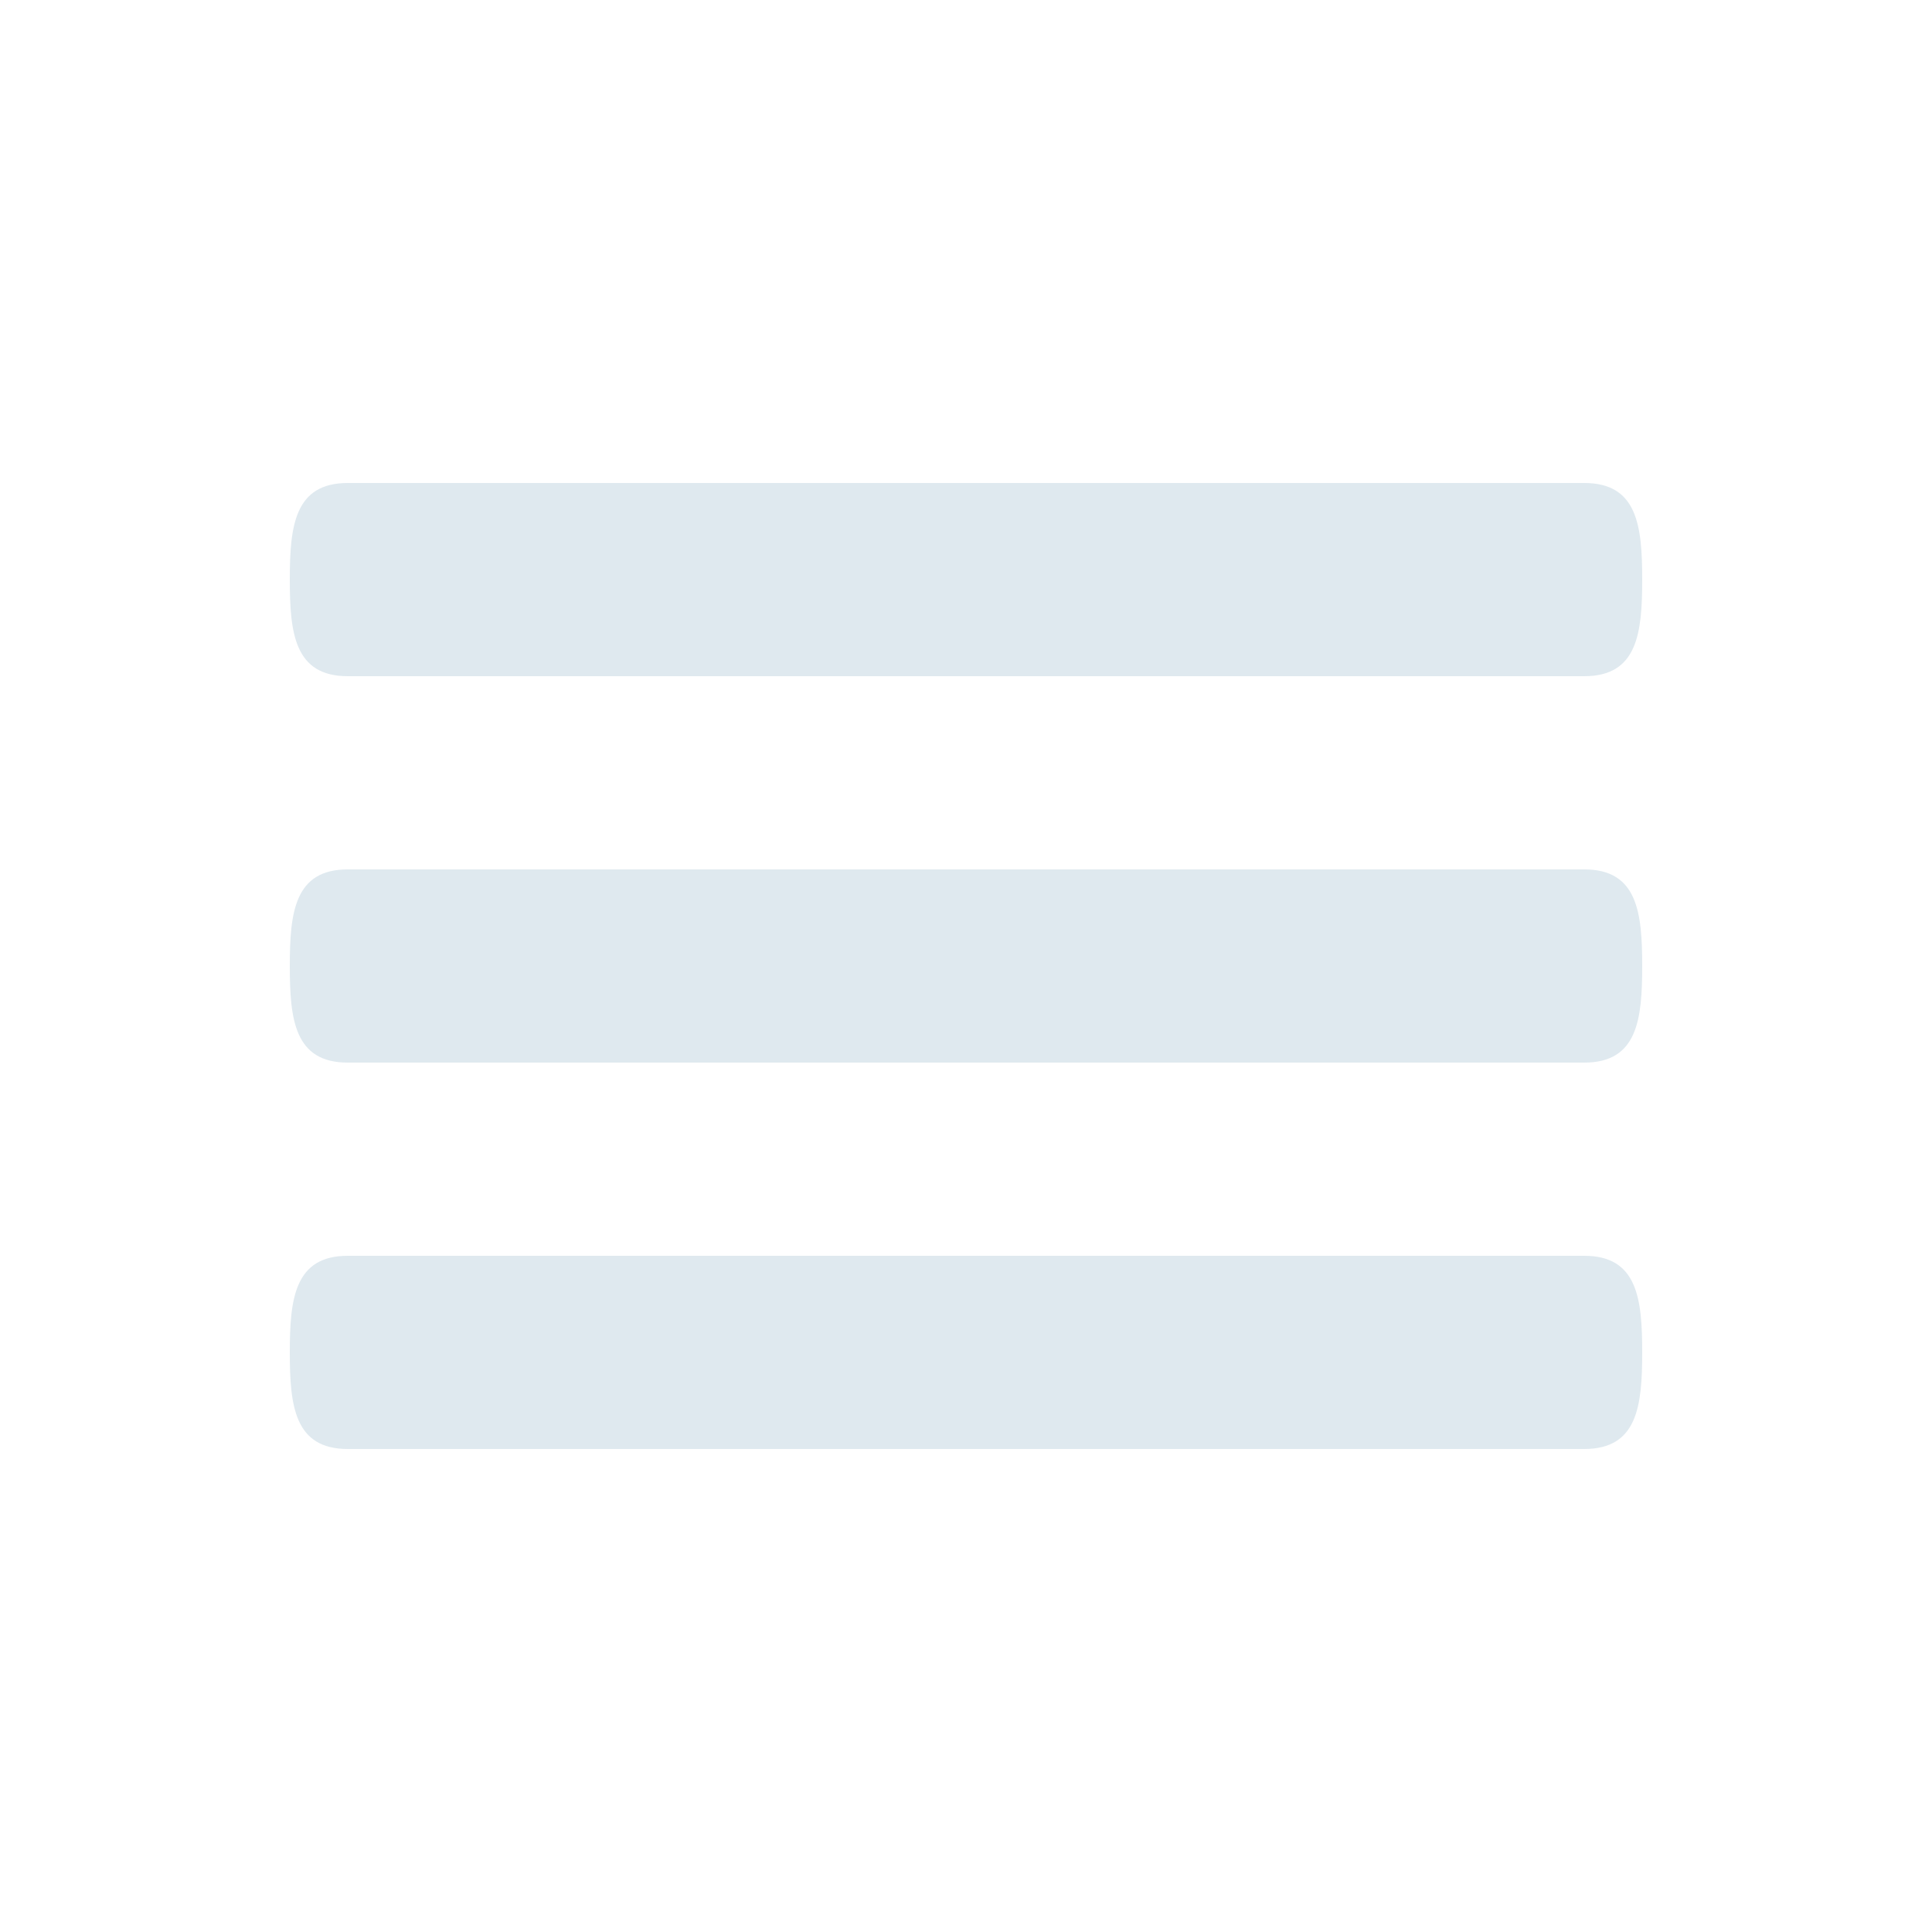
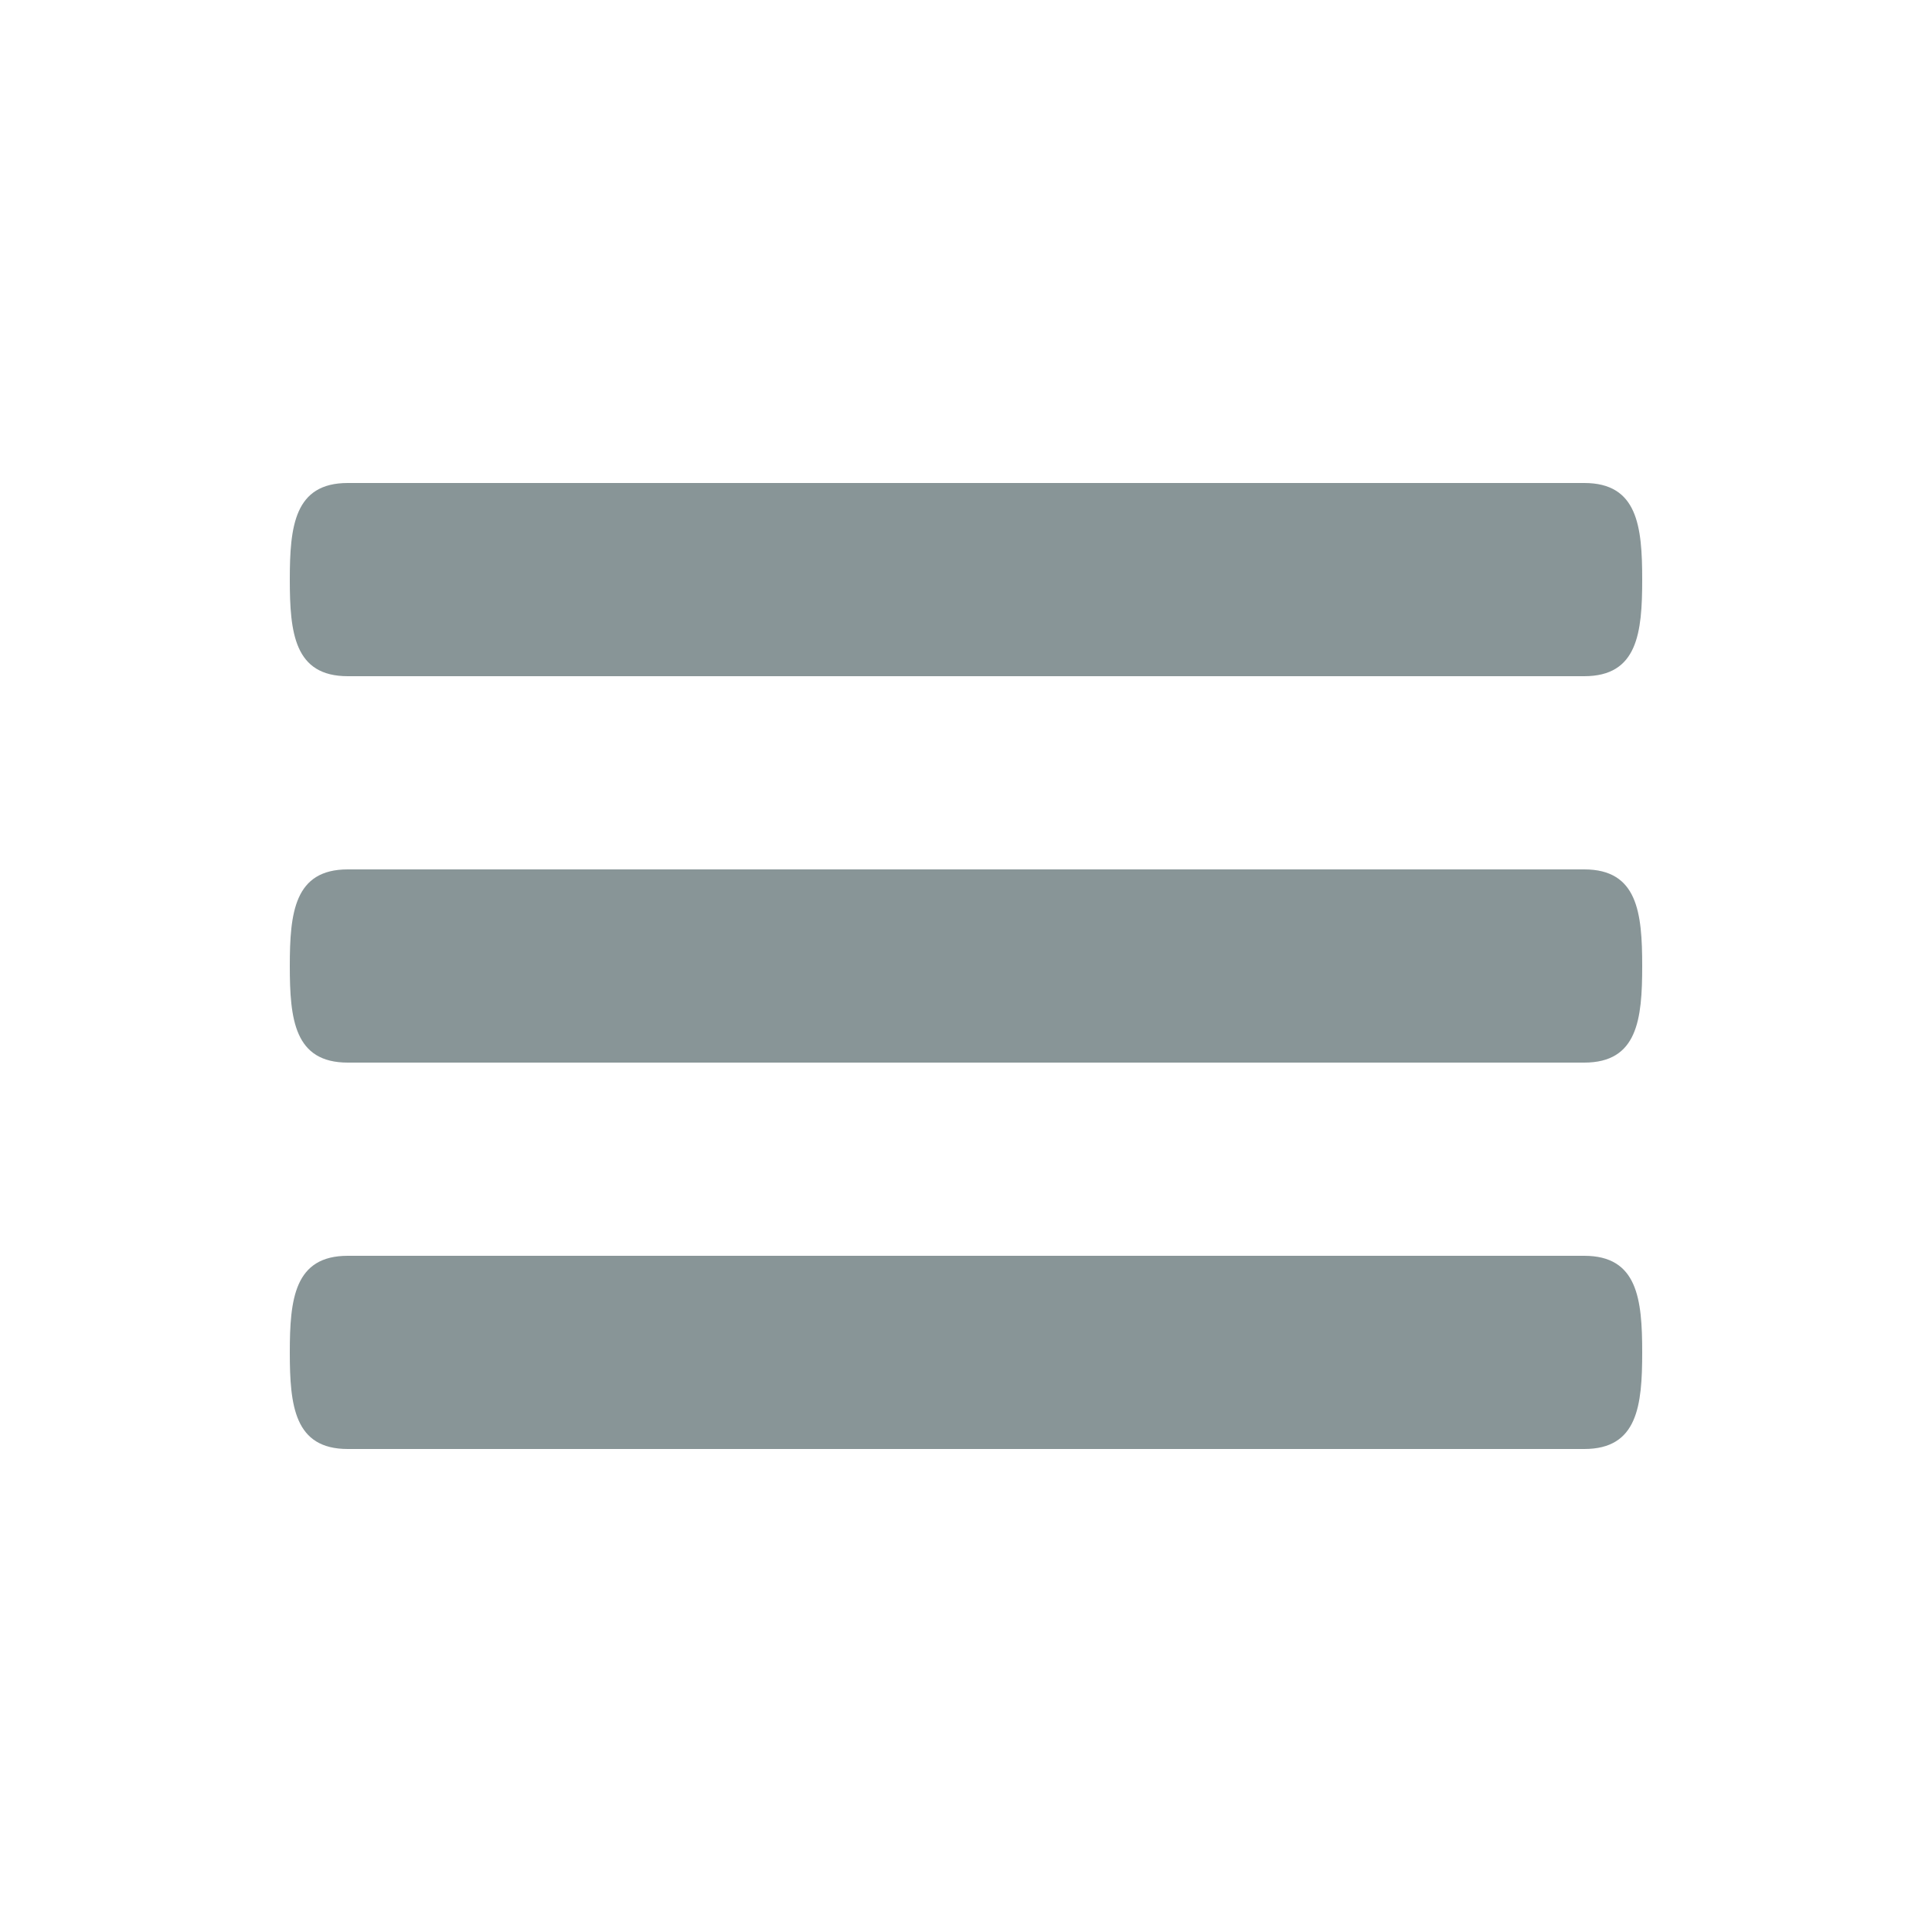
<svg xmlns="http://www.w3.org/2000/svg" version="1.1" id="katman_1" x="0px" y="0px" width="640px" height="640px" viewBox="0 0 640 640" enable-background="new 0 0 640 640" xml:space="preserve">
  <g id="icomoon-ignore">
</g>
-   <path fill="#DFE9EF" d="M524.8,288H115.2C97.536,288,96,302.304,96,320c0,17.695,1.536,32,19.2,32h409.6  c17.664,0,19.2-14.305,19.2-32C544,302.304,542.464,288,524.8,288z M524.8,416H115.2C97.536,416,96,430.304,96,448s1.536,32,19.2,32  h409.6c17.664,0,19.2-14.304,19.2-32S542.464,416,524.8,416z M115.2,224h409.6c17.664,0,19.2-14.304,19.2-32s-1.536-32-19.2-32  H115.2C97.536,160,96,174.304,96,192S97.536,224,115.2,224L115.2,224z" />
+   <path fill="#889597" d="M524.8,288H115.2C97.536,288,96,302.304,96,320c0,17.695,1.536,32,19.2,32h409.6  c17.664,0,19.2-14.305,19.2-32C544,302.304,542.464,288,524.8,288z M524.8,416H115.2C97.536,416,96,430.304,96,448s1.536,32,19.2,32  h409.6c17.664,0,19.2-14.304,19.2-32S542.464,416,524.8,416z M115.2,224h409.6c17.664,0,19.2-14.304,19.2-32s-1.536-32-19.2-32  H115.2C97.536,160,96,174.304,96,192S97.536,224,115.2,224L115.2,224z" />
</svg>
